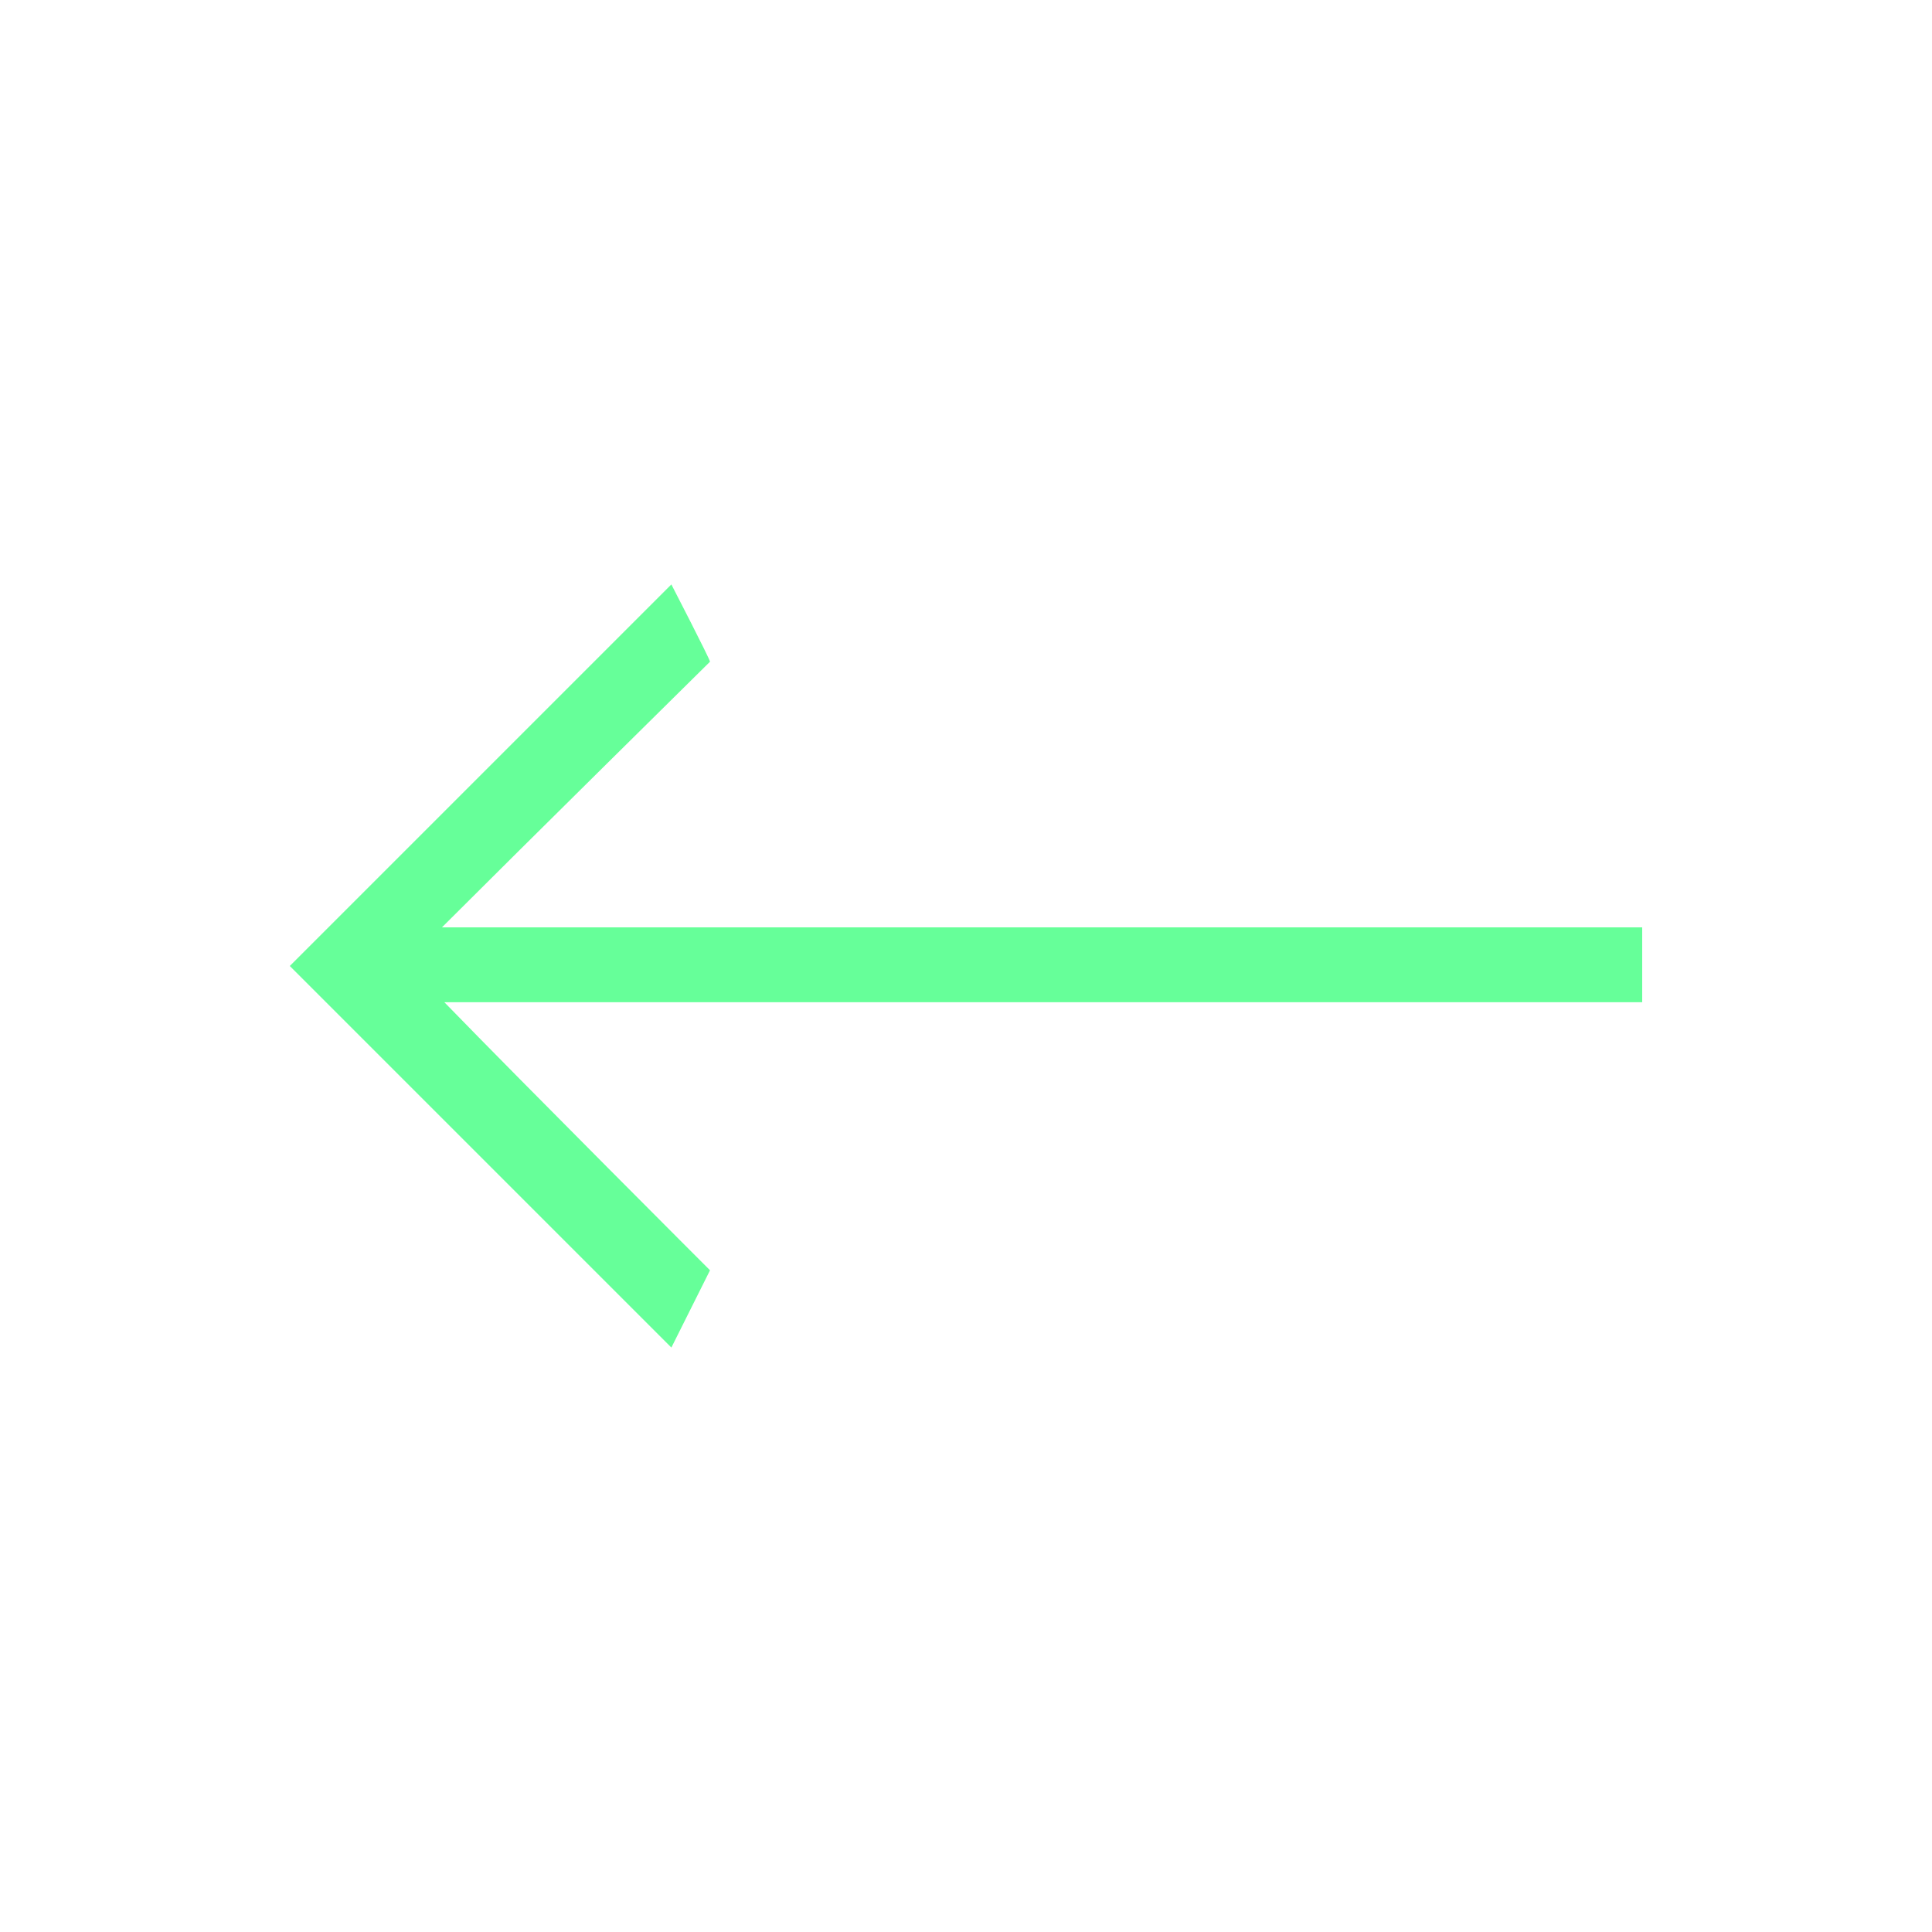
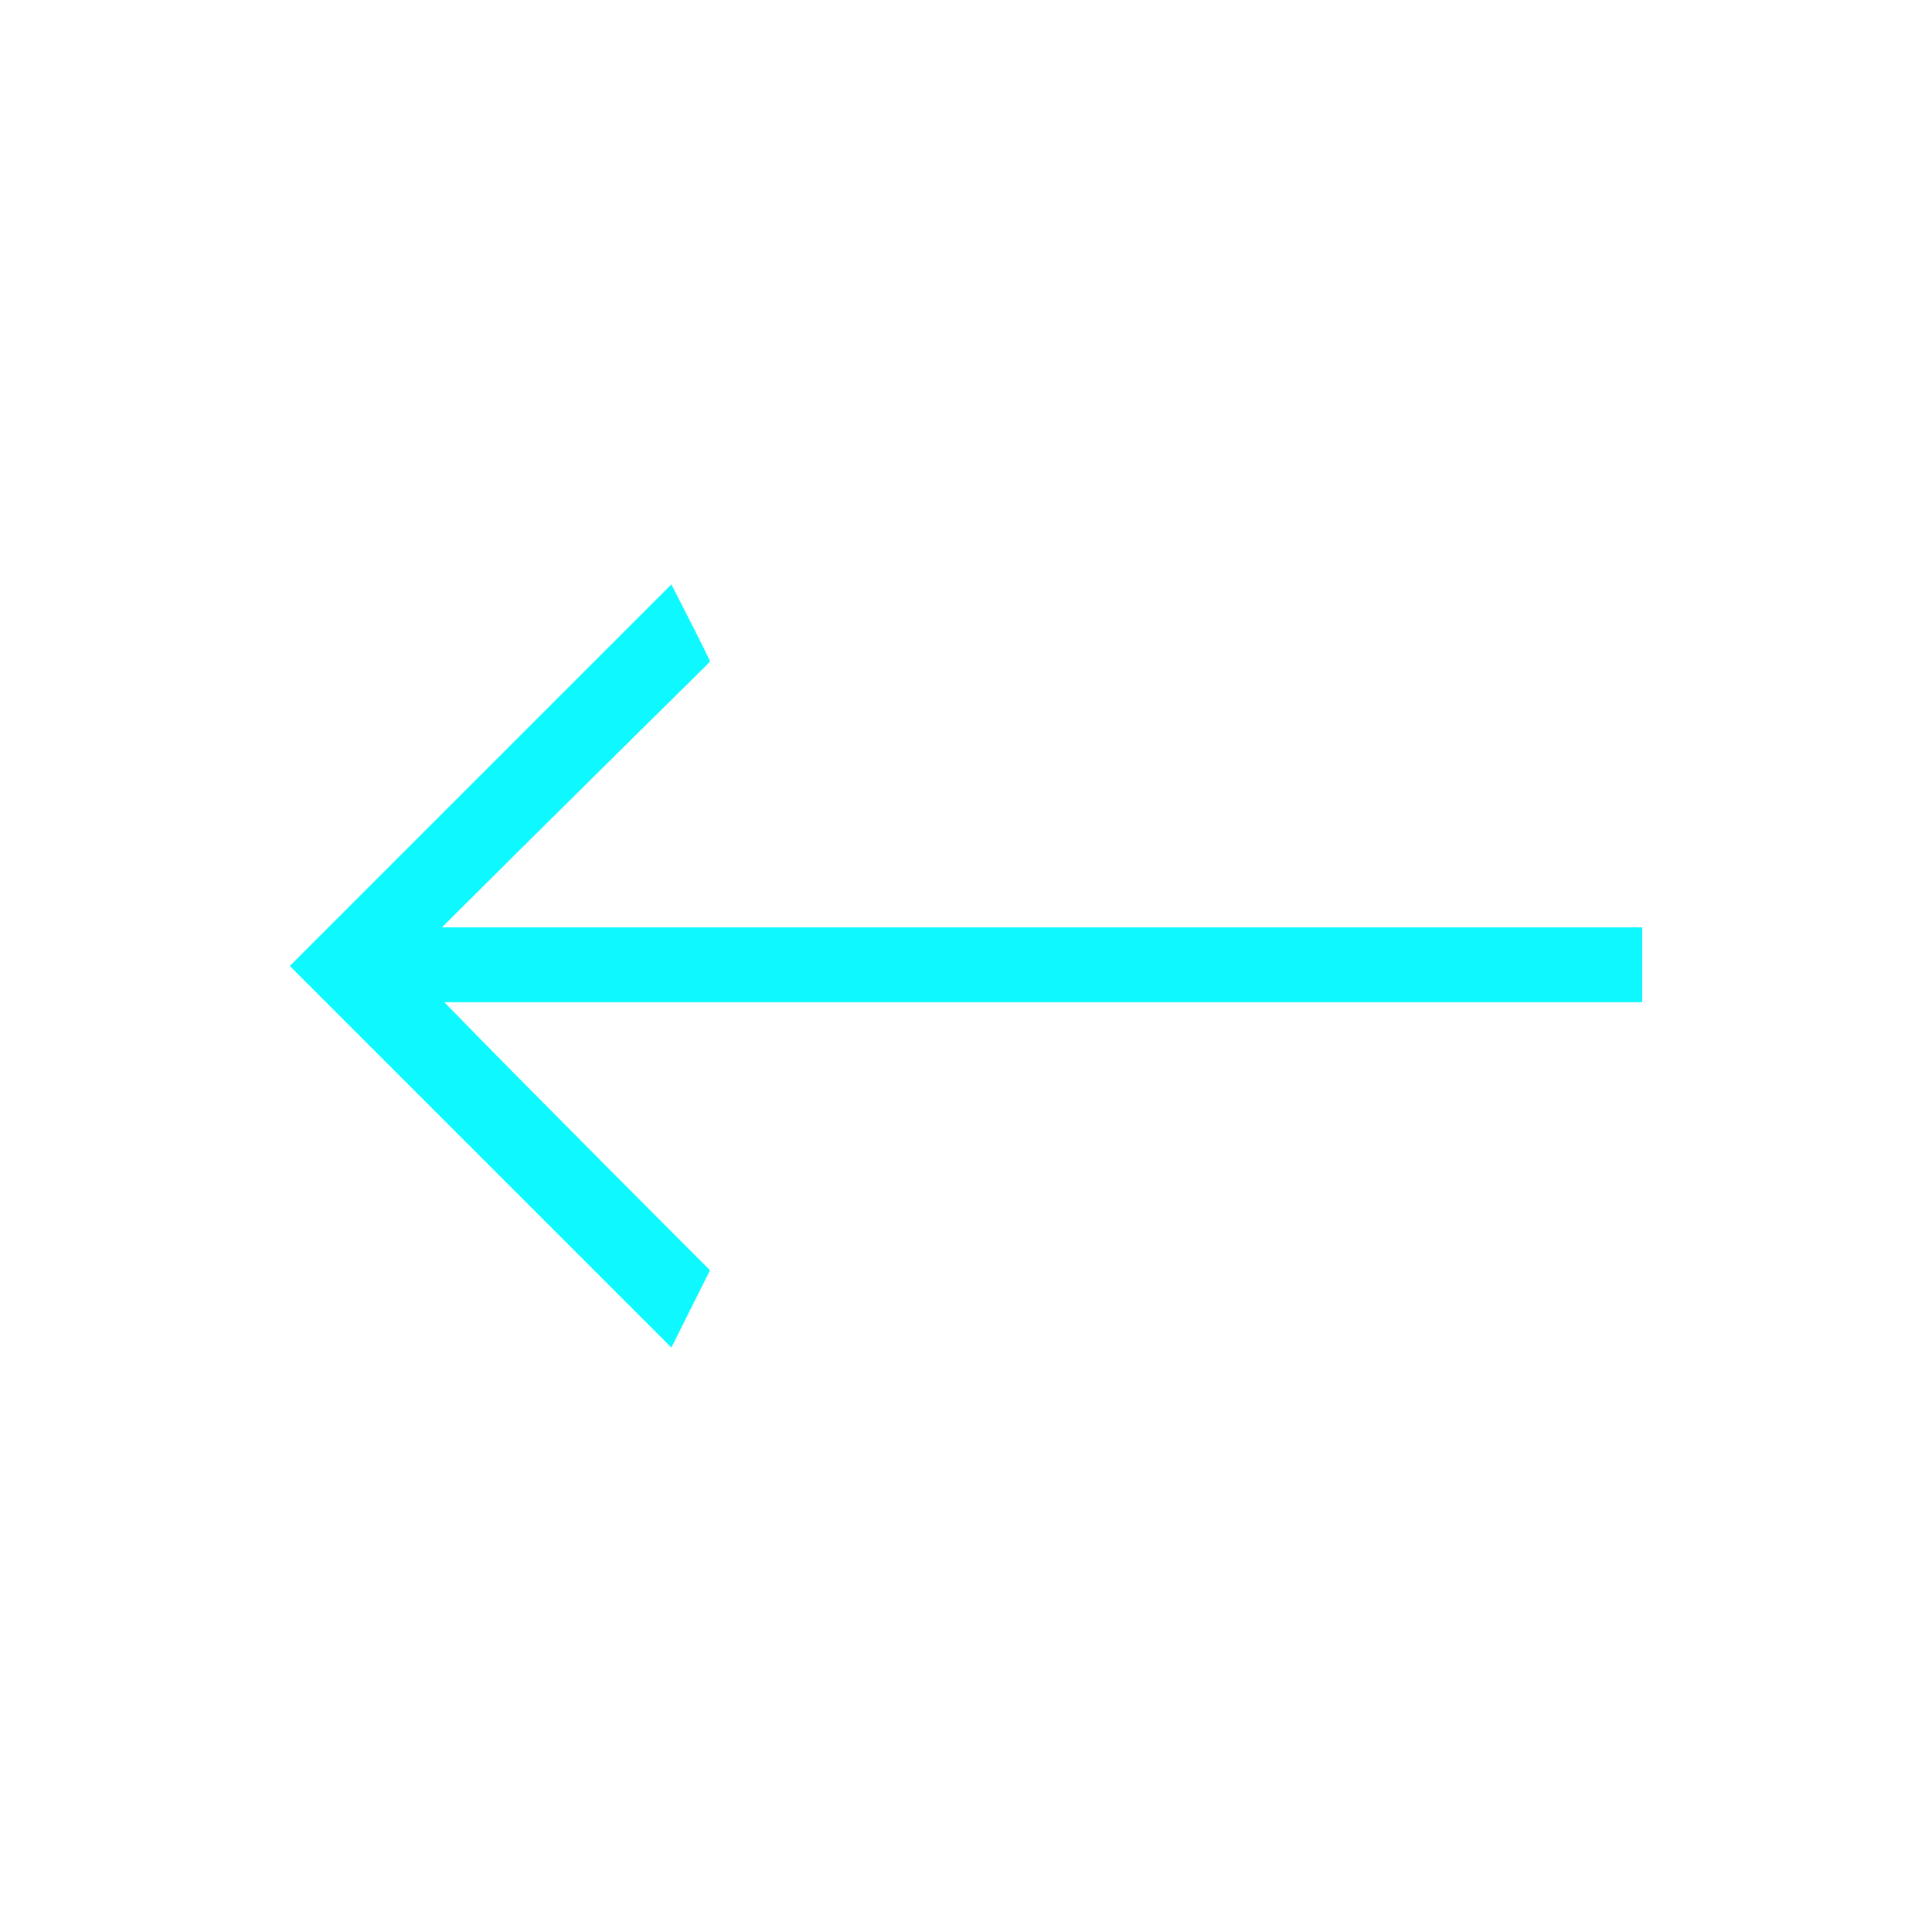
- <svg xmlns="http://www.w3.org/2000/svg" xmlns:ns1="&amp;ns_ai;" version="1.1" id="Layer_1" x="0px" y="0px" viewBox="0 0 80 80" style="enable-background:new 0 0 80 80;" xml:space="preserve">
-   <defs id="defs16" />
-   <style type="text/css" id="style3">
- 	.st0{fill-rule:evenodd;clip-rule:evenodd;fill:#66FF99;}
+ <svg xmlns="http://www.w3.org/2000/svg" version="1.1" id="Layer_1" x="0px" y="0px" viewBox="0 0 80 80" style="enable-background:new 0 0 80 80;" xml:space="preserve">
+   <style type="text/css">
+ 	.st0{fill-rule:evenodd;clip-rule:evenodd;fill:#0DF9FF;}
</style>
-   <switch id="switch5">
-     <g ns1:extraneous="self" id="g7">
+   <switch>
+     <g>
      <g id="previous_1_">
-         <g id="g10">
-           <path class="st0" d="M68,38.4H18.3c3.4-3.4,11.1-11,11.1-11c0-0.1-1.6-3.2-1.6-3.2L12,40l15.8,15.8c0,0,1.6-3.2,1.6-3.2      c0,0-7.7-7.7-11-11.1H68V38.4z" id="path12" />
+         <g>
+           <path class="st0" d="M68,38.4H18.3c3.4-3.4,11.1-11,11.1-11c0-0.1-1.6-3.2-1.6-3.2L12,40l15.8,15.8c0,0,1.6-3.2,1.6-3.2      c0,0-7.7-7.7-11-11.1H68V38.4z" />
        </g>
      </g>
    </g>
  </switch>
</svg>
